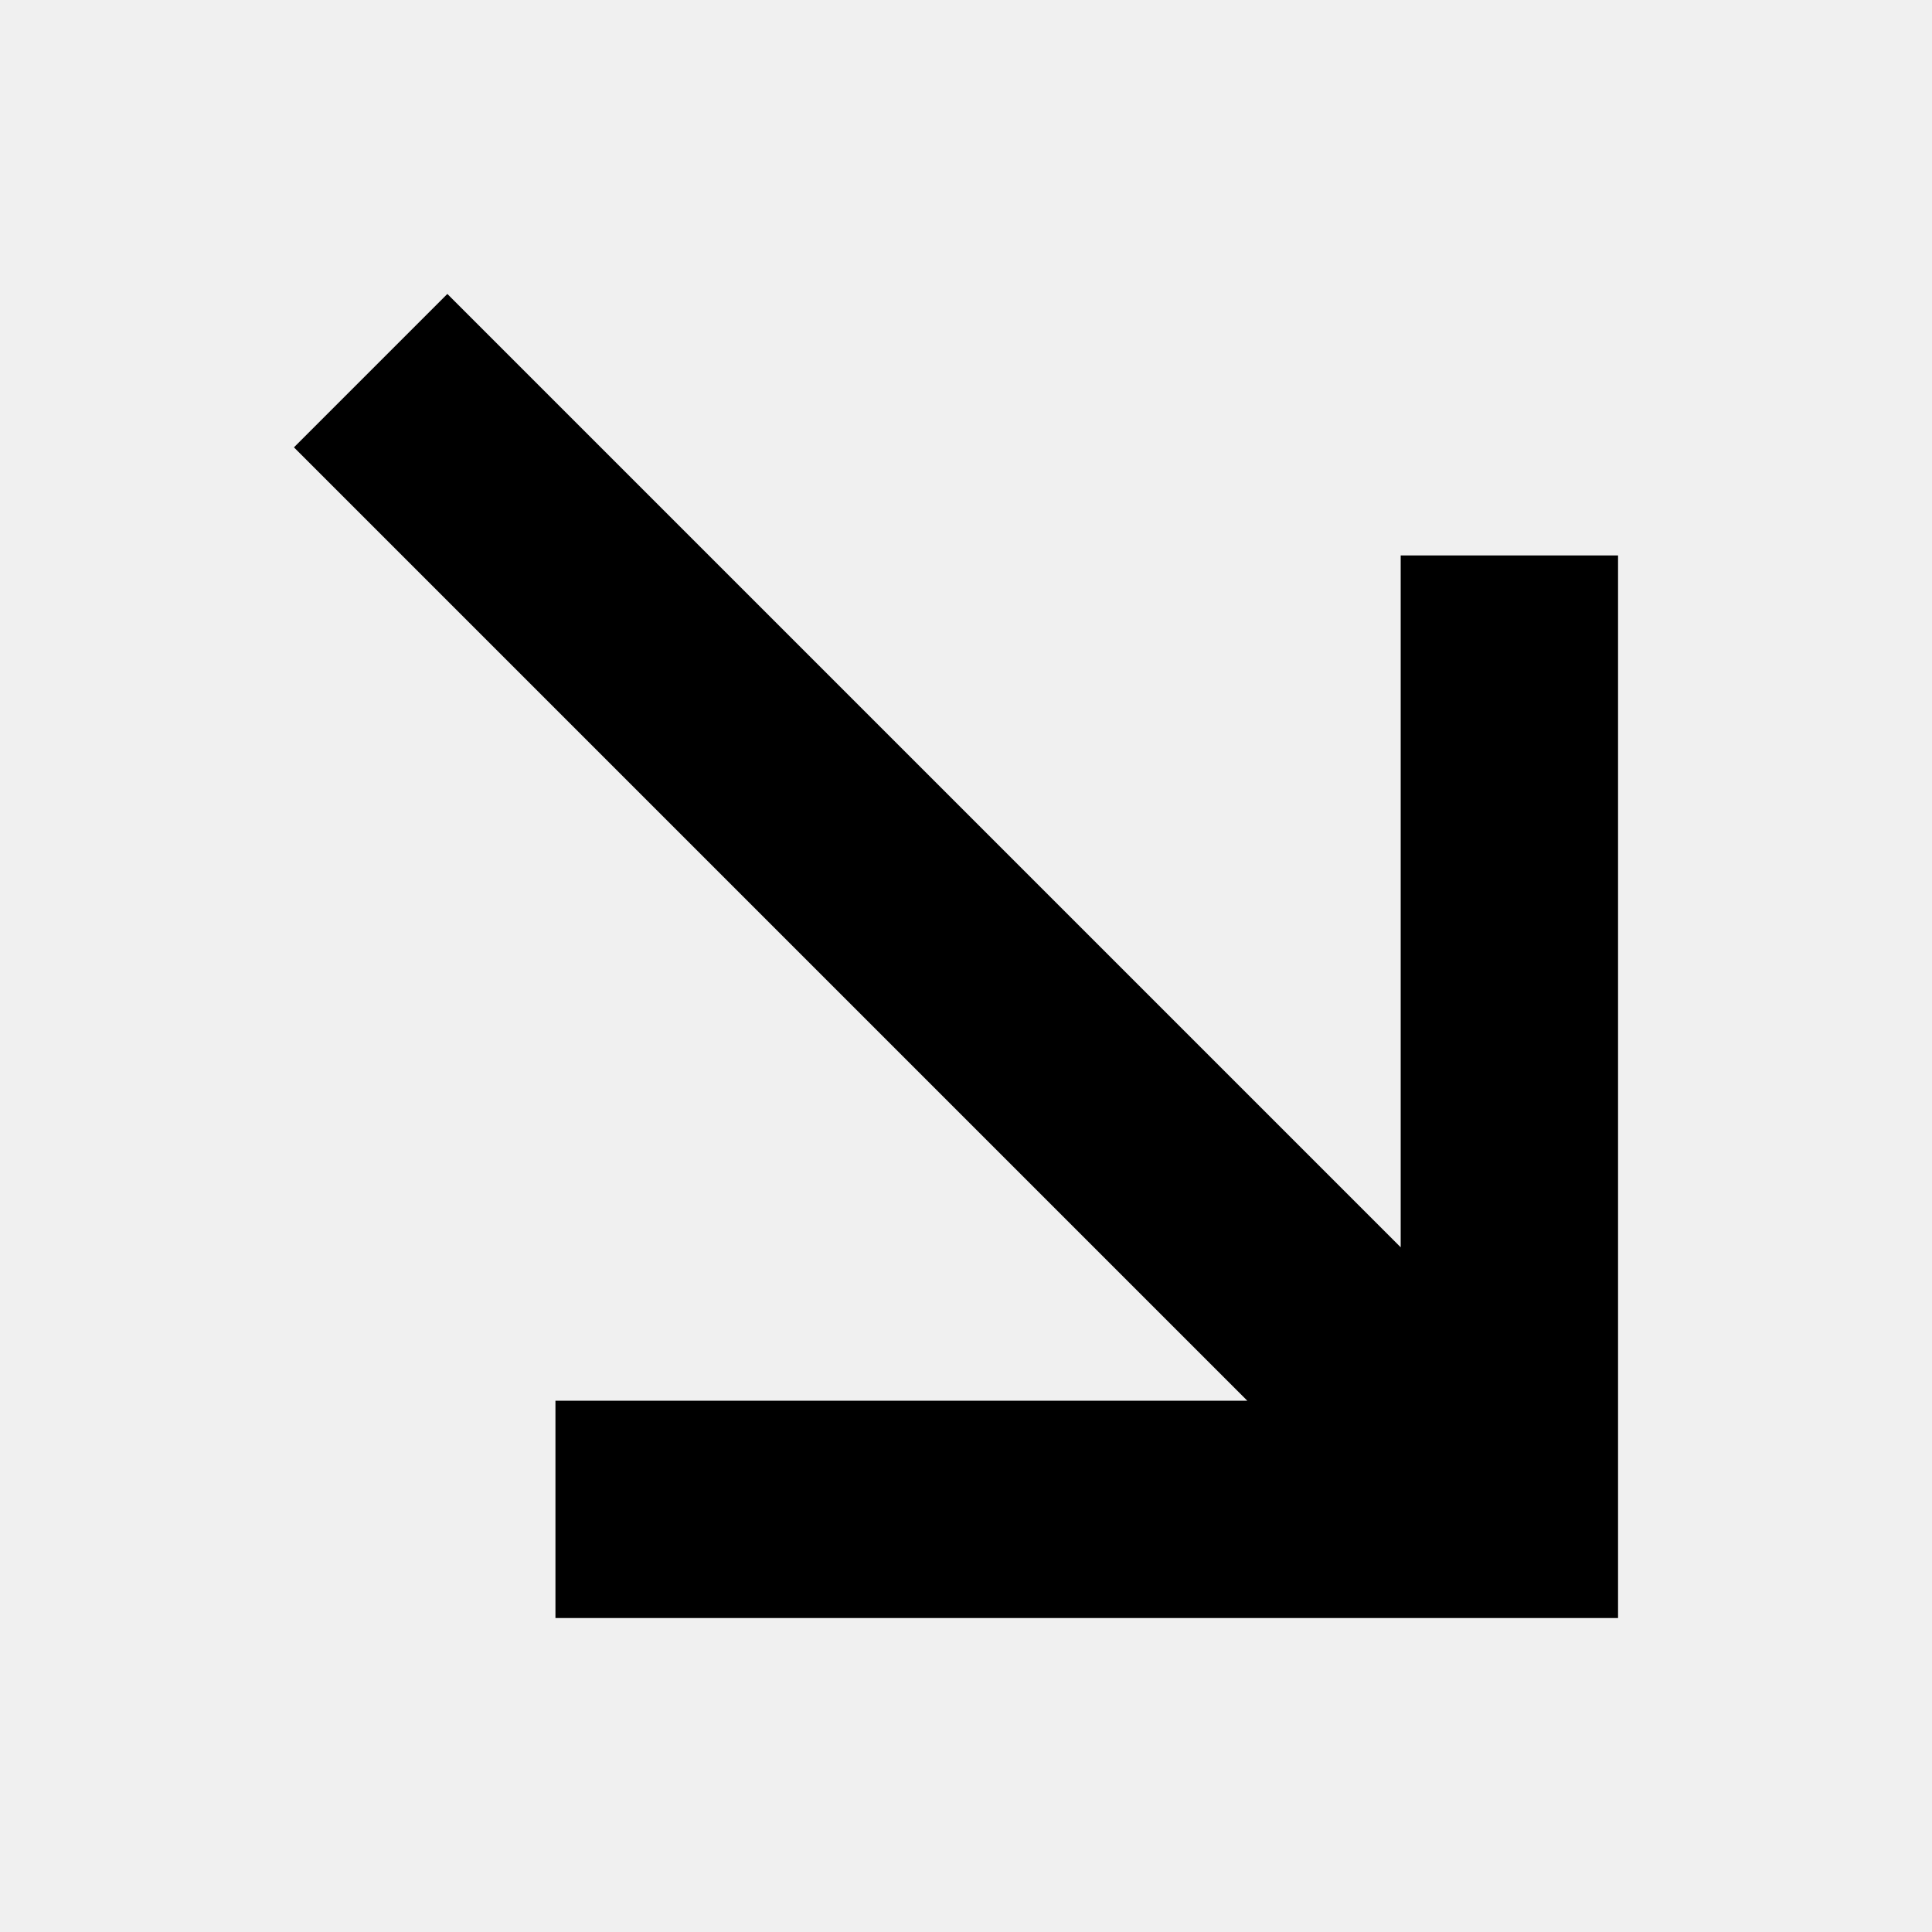
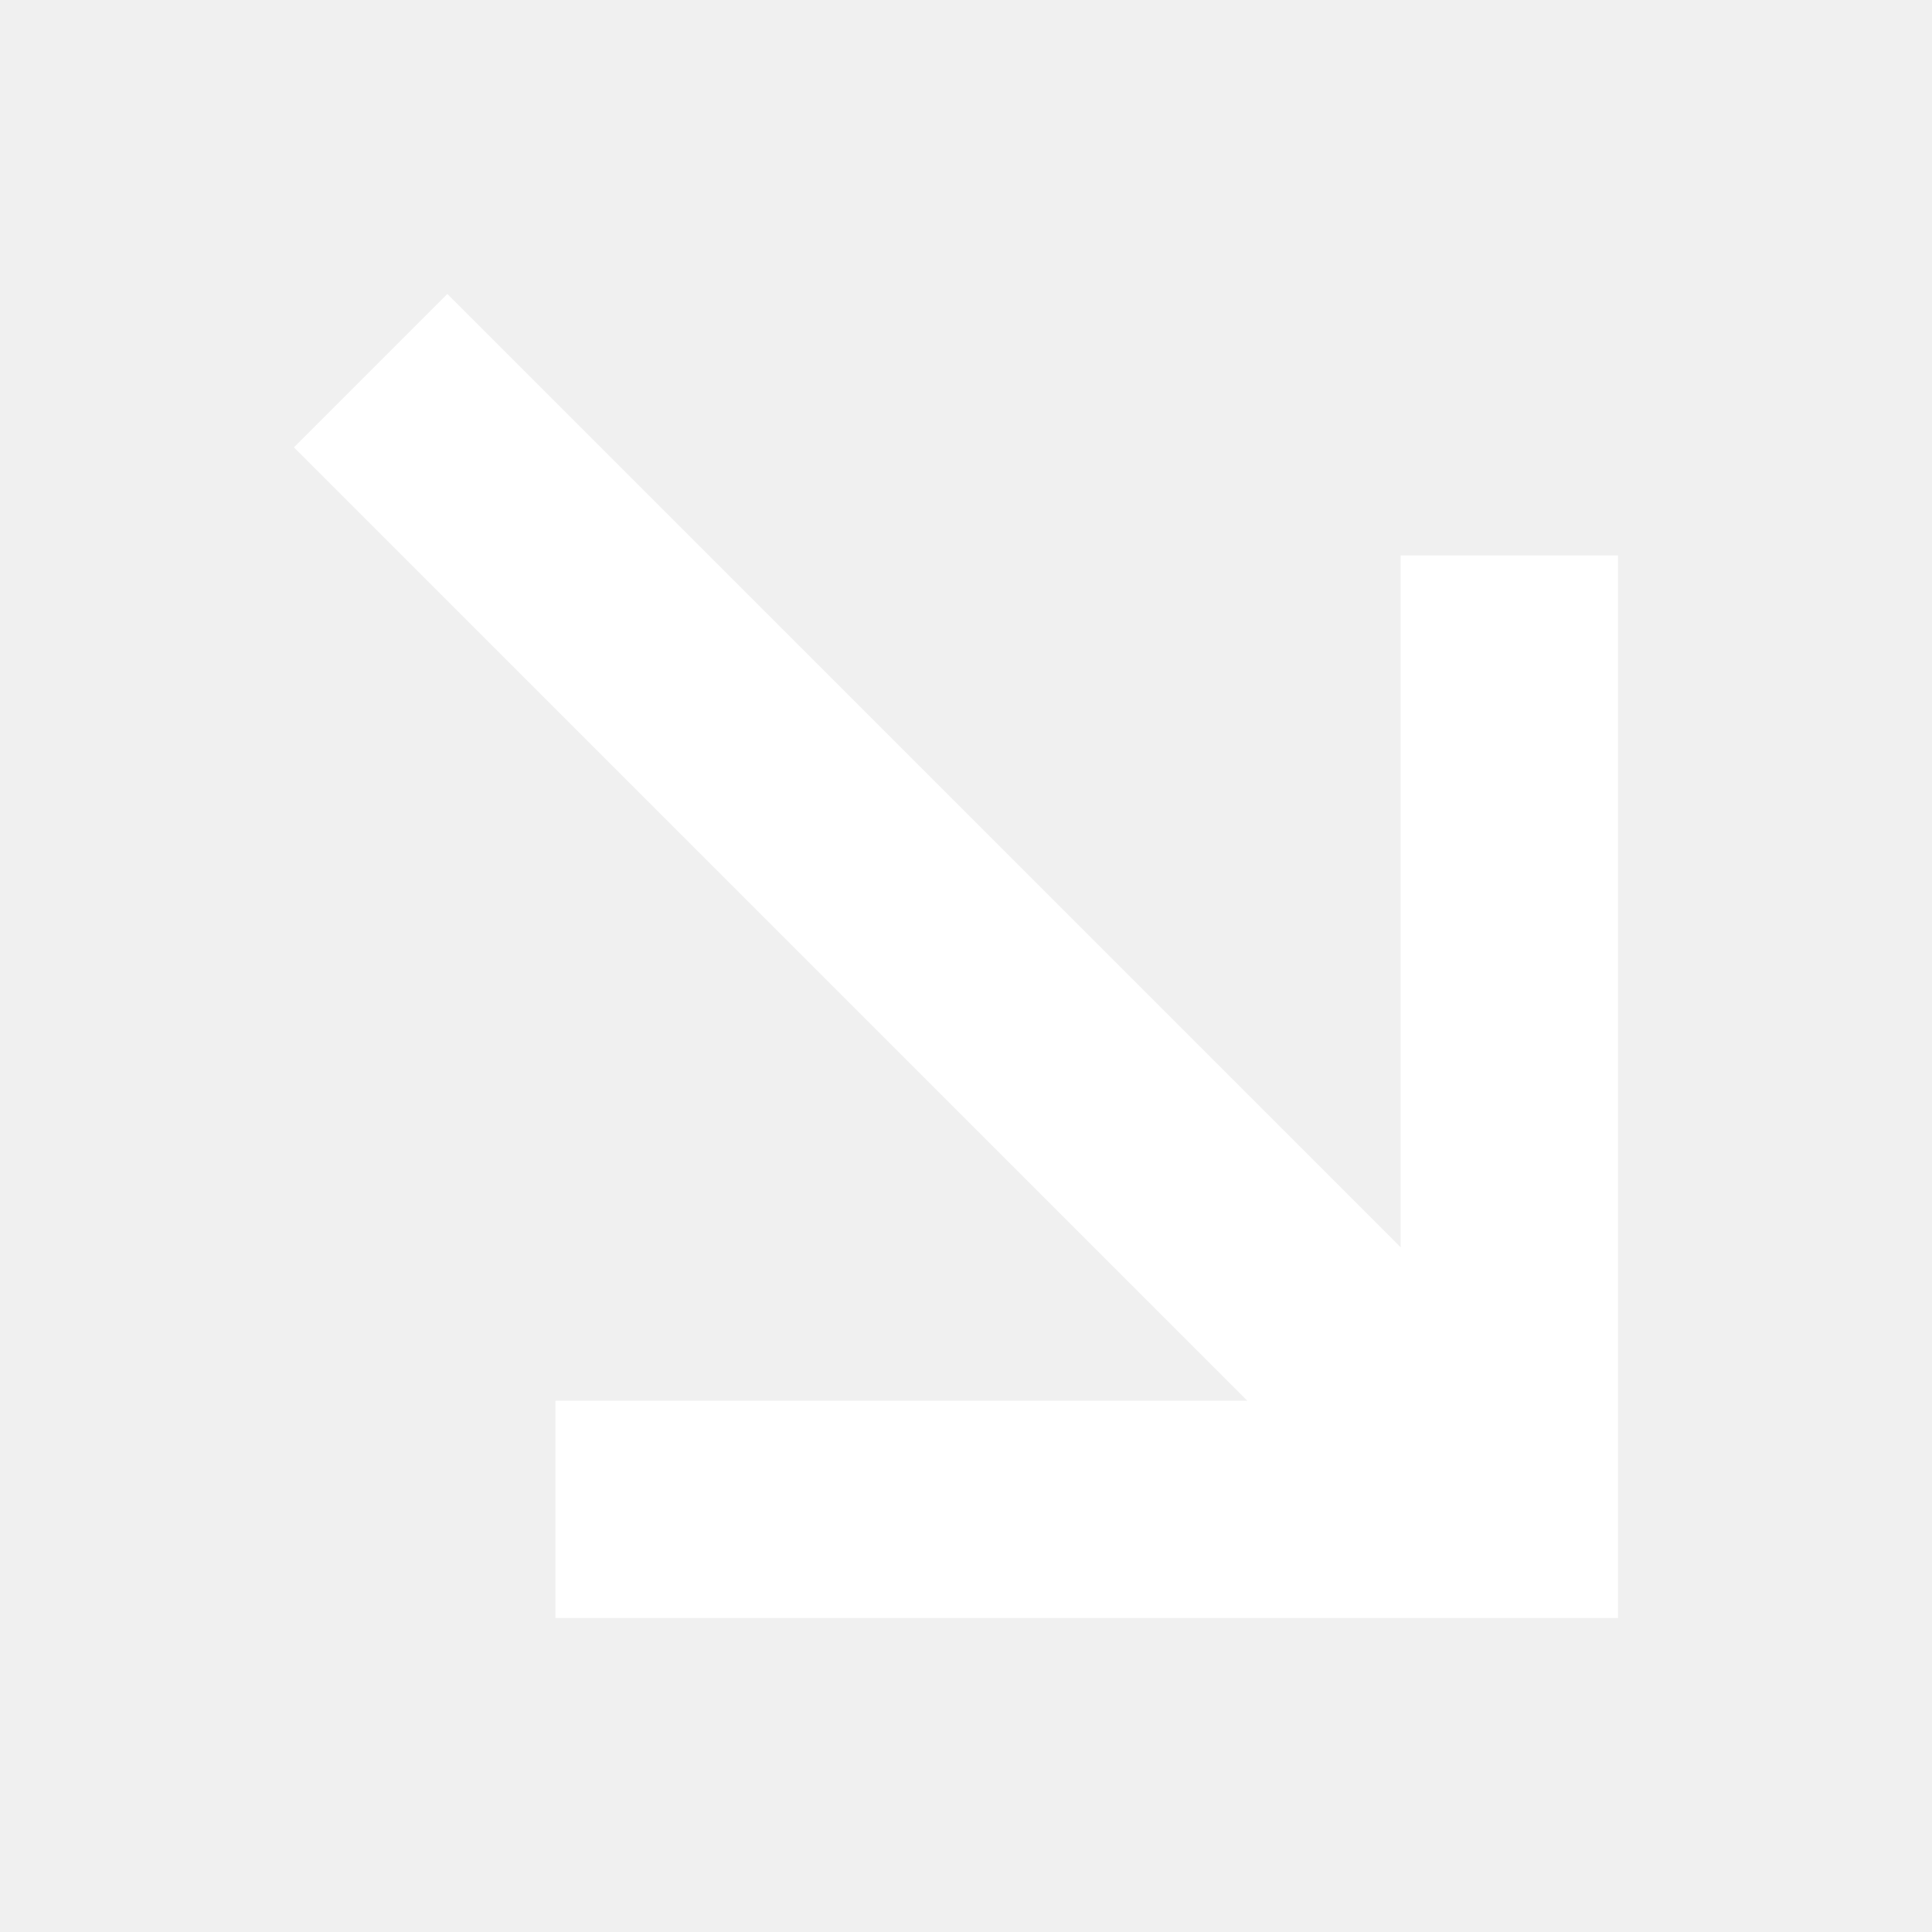
<svg xmlns="http://www.w3.org/2000/svg" width="40" height="40" viewBox="0 0 40 40" fill="none">
-   <path d="M12.5 32.5V30H28.238L7.5 9.262L9.262 7.5L30 28.238V12.5H32.5V32.5H12.5Z" fill="black" stroke="black" stroke-width="2" />
+   <path d="M12.5 32.5V30H28.238L7.5 9.262L9.262 7.5L30 28.238V12.5H32.5V32.5H12.5Z" fill="white" stroke="white" stroke-width="2" />
</svg>
